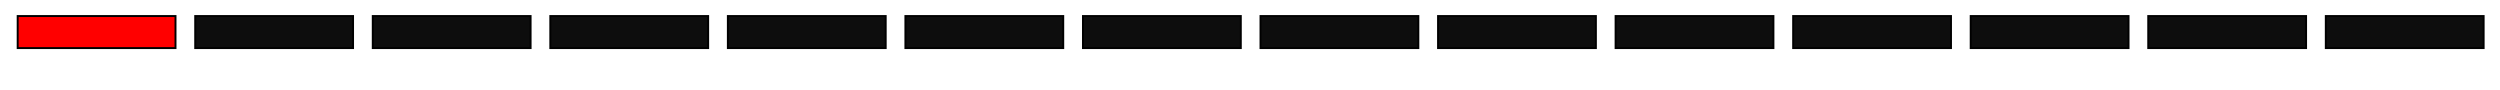
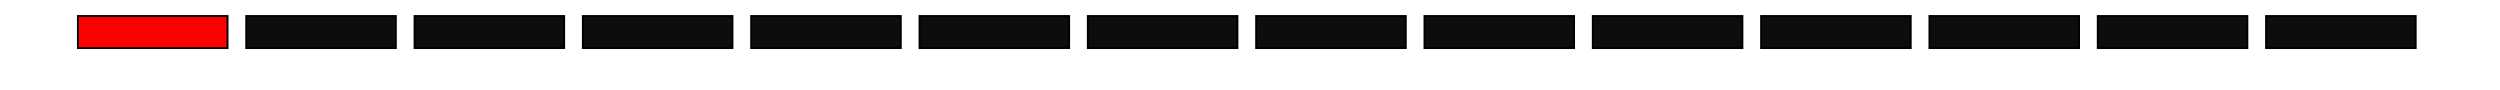
<svg xmlns="http://www.w3.org/2000/svg" width="390pt" height="14pt" viewBox="0 0 137.583 4.939" version="1.1" id="svg5">
  <defs id="defs2" />
  <g id="layer1" style="display:inline">
-     <rect style="opacity:1;mix-blend-mode:normal;fill:#ff0000;fill-opacity:1;stroke:#000000;stroke-width:0.107;stroke-miterlimit:4;stroke-dasharray:none;stroke-opacity:1" id="rect205" width="8.686" height="1.763" x="0.971" y="0.883" />
-     <rect style="mix-blend-mode:normal;fill:#0d0d0d;fill-opacity:1;stroke:#000000;stroke-width:0.107;stroke-miterlimit:4;stroke-dasharray:none;stroke-opacity:1" id="use556" width="8.686" height="1.763" x="10.742" y="0.883" />
-     <rect style="mix-blend-mode:normal;fill:#0d0d0d;fill-opacity:1;stroke:#000000;stroke-width:0.107;stroke-miterlimit:4;stroke-dasharray:none;stroke-opacity:1" id="use2481" width="8.686" height="1.763" x="20.513" y="0.883" />
-     <rect style="mix-blend-mode:normal;fill:#0d0d0d;fill-opacity:1;stroke:#000000;stroke-width:0.107;stroke-miterlimit:4;stroke-dasharray:none;stroke-opacity:1" id="use2483" width="8.686" height="1.763" x="30.285" y="0.883" />
-     <rect style="mix-blend-mode:normal;fill:#0d0d0d;fill-opacity:1;stroke:#000000;stroke-width:0.107;stroke-miterlimit:4;stroke-dasharray:none;stroke-opacity:1" id="use2491" width="8.686" height="1.763" x="40.056" y="0.883" />
-     <rect style="mix-blend-mode:normal;fill:#0d0d0d;fill-opacity:1;stroke:#000000;stroke-width:0.107;stroke-miterlimit:4;stroke-dasharray:none;stroke-opacity:1" id="use2479" width="8.686" height="1.763" x="49.827" y="0.883" />
-     <rect style="mix-blend-mode:normal;fill:#0d0d0d;fill-opacity:1;stroke:#000000;stroke-width:0.107;stroke-miterlimit:4;stroke-dasharray:none;stroke-opacity:1" id="use2475" width="8.686" height="1.763" x="59.599" y="0.883" />
-     <rect style="mix-blend-mode:normal;fill:#0d0d0d;fill-opacity:1;stroke:#000000;stroke-width:0.107;stroke-miterlimit:4;stroke-dasharray:none;stroke-opacity:1" id="use2477" width="8.686" height="1.763" x="69.37" y="0.883" />
-     <rect style="mix-blend-mode:normal;fill:#0d0d0d;fill-opacity:1;stroke:#000000;stroke-width:0.107;stroke-miterlimit:4;stroke-dasharray:none;stroke-opacity:1" id="use2485" width="8.686" height="1.763" x="79.141" y="0.883" />
-     <rect style="mix-blend-mode:normal;fill:#0d0d0d;fill-opacity:1;stroke:#000000;stroke-width:0.107;stroke-miterlimit:4;stroke-dasharray:none;stroke-opacity:1" id="use2493" width="8.686" height="1.763" x="88.912" y="0.883" />
-     <rect style="mix-blend-mode:normal;fill:#0d0d0d;fill-opacity:1;stroke:#000000;stroke-width:0.107;stroke-miterlimit:4;stroke-dasharray:none;stroke-opacity:1" id="use2487" width="8.686" height="1.763" x="98.684" y="0.883" />
-     <rect style="mix-blend-mode:normal;fill:#0d0d0d;fill-opacity:1;stroke:#000000;stroke-width:0.107;stroke-miterlimit:4;stroke-dasharray:none;stroke-opacity:1" id="use2495" width="8.686" height="1.763" x="108.455" y="0.883" />
-     <rect style="mix-blend-mode:normal;fill:#0d0d0d;fill-opacity:1;stroke:#000000;stroke-width:0.107;stroke-miterlimit:4;stroke-dasharray:none;stroke-opacity:1" id="use2497" width="8.686" height="1.763" x="118.226" y="0.883" />
-     <rect style="mix-blend-mode:normal;fill:#0d0d0d;fill-opacity:1;stroke:#000000;stroke-width:0.107;stroke-miterlimit:4;stroke-dasharray:none;stroke-opacity:1" id="use2489" width="8.686" height="1.763" x="127.998" y="0.883" />
+     <rect style="opacity:1;mix-blend-mode:normal;fill:#ff0000;fill-opacity:1;stroke:#000000;stroke-width:0.104;stroke-miterlimit:4;stroke-dasharray:none;stroke-opacity:1" id="rect205" width="8.234" height="1.765" x="4.286" y="0.881" />
+     <rect style="mix-blend-mode:normal;fill:#0d0d0d;fill-opacity:1;stroke:#000000;stroke-width:0.104;stroke-miterlimit:4;stroke-dasharray:none;stroke-opacity:1" id="use556" width="8.234" height="1.765" x="13.549" y="0.881" />
+     <rect style="mix-blend-mode:normal;fill:#0d0d0d;fill-opacity:1;stroke:#000000;stroke-width:0.104;stroke-miterlimit:4;stroke-dasharray:none;stroke-opacity:1" id="use2481" width="8.234" height="1.765" x="22.813" y="0.881" />
+     <rect style="mix-blend-mode:normal;fill:#0d0d0d;fill-opacity:1;stroke:#000000;stroke-width:0.104;stroke-miterlimit:4;stroke-dasharray:none;stroke-opacity:1" id="use2483" width="8.234" height="1.765" x="32.076" y="0.881" />
+     <rect style="mix-blend-mode:normal;fill:#0d0d0d;fill-opacity:1;stroke:#000000;stroke-width:0.104;stroke-miterlimit:4;stroke-dasharray:none;stroke-opacity:1" id="use2491" width="8.234" height="1.765" x="41.339" y="0.881" />
+     <rect style="mix-blend-mode:normal;fill:#0d0d0d;fill-opacity:1;stroke:#000000;stroke-width:0.104;stroke-miterlimit:4;stroke-dasharray:none;stroke-opacity:1" id="use2479" width="8.234" height="1.765" x="50.603" y="0.881" />
+     <rect style="mix-blend-mode:normal;fill:#0d0d0d;fill-opacity:1;stroke:#000000;stroke-width:0.104;stroke-miterlimit:4;stroke-dasharray:none;stroke-opacity:1" id="use2475" width="8.234" height="1.765" x="59.866" y="0.881" />
+     <rect style="mix-blend-mode:normal;fill:#0d0d0d;fill-opacity:1;stroke:#000000;stroke-width:0.104;stroke-miterlimit:4;stroke-dasharray:none;stroke-opacity:1" id="use2477" width="8.234" height="1.765" x="69.13" y="0.881" />
+     <rect style="mix-blend-mode:normal;fill:#0d0d0d;fill-opacity:1;stroke:#000000;stroke-width:0.104;stroke-miterlimit:4;stroke-dasharray:none;stroke-opacity:1" id="use2485" width="8.234" height="1.765" x="78.393" y="0.881" />
+     <rect style="mix-blend-mode:normal;fill:#0d0d0d;fill-opacity:1;stroke:#000000;stroke-width:0.104;stroke-miterlimit:4;stroke-dasharray:none;stroke-opacity:1" id="use2493" width="8.234" height="1.765" x="87.657" y="0.881" />
+     <rect style="mix-blend-mode:normal;fill:#0d0d0d;fill-opacity:1;stroke:#000000;stroke-width:0.104;stroke-miterlimit:4;stroke-dasharray:none;stroke-opacity:1" id="use2487" width="8.234" height="1.765" x="96.92" y="0.881" />
+     <rect style="mix-blend-mode:normal;fill:#0d0d0d;fill-opacity:1;stroke:#000000;stroke-width:0.104;stroke-miterlimit:4;stroke-dasharray:none;stroke-opacity:1" id="use2495" width="8.234" height="1.765" x="106.184" y="0.881" />
+     <rect style="mix-blend-mode:normal;fill:#0d0d0d;fill-opacity:1;stroke:#000000;stroke-width:0.104;stroke-miterlimit:4;stroke-dasharray:none;stroke-opacity:1" id="use2497" width="8.234" height="1.765" x="115.447" y="0.881" />
+     <rect style="mix-blend-mode:normal;fill:#0d0d0d;fill-opacity:1;stroke:#000000;stroke-width:0.104;stroke-miterlimit:4;stroke-dasharray:none;stroke-opacity:1" id="use2489" width="8.234" height="1.765" x="124.711" y="0.881" />
  </g>
</svg>
